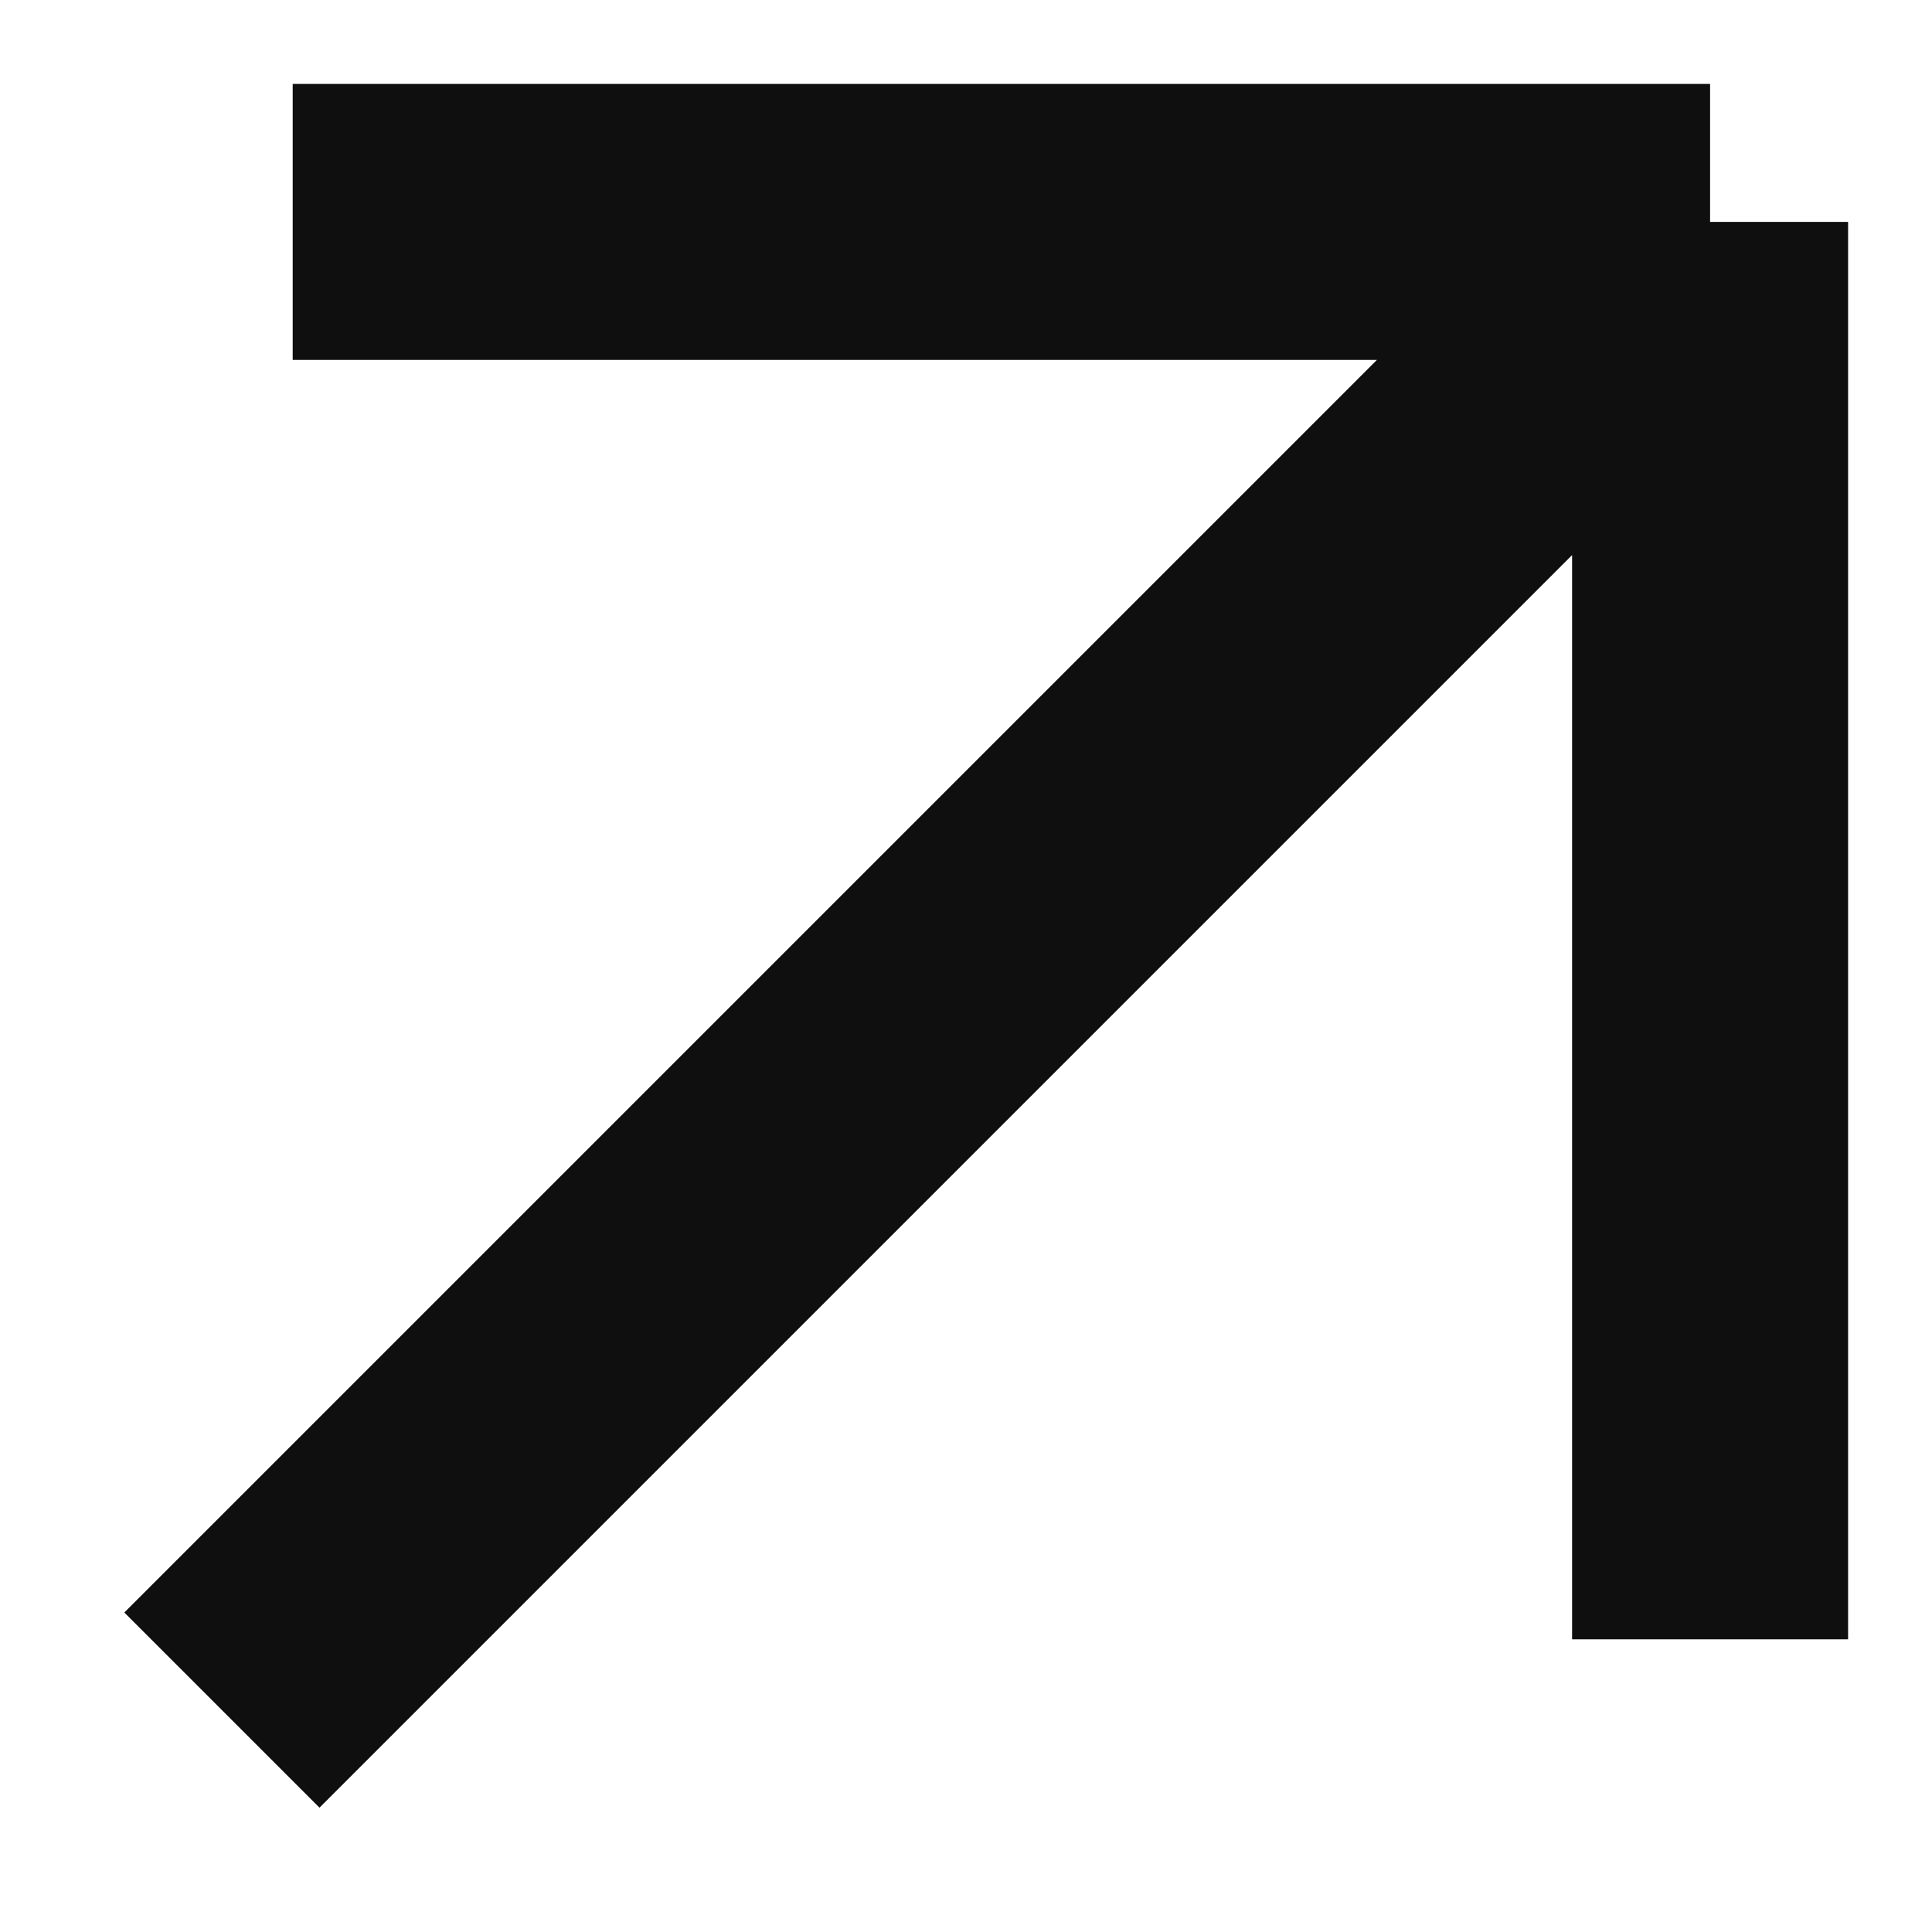
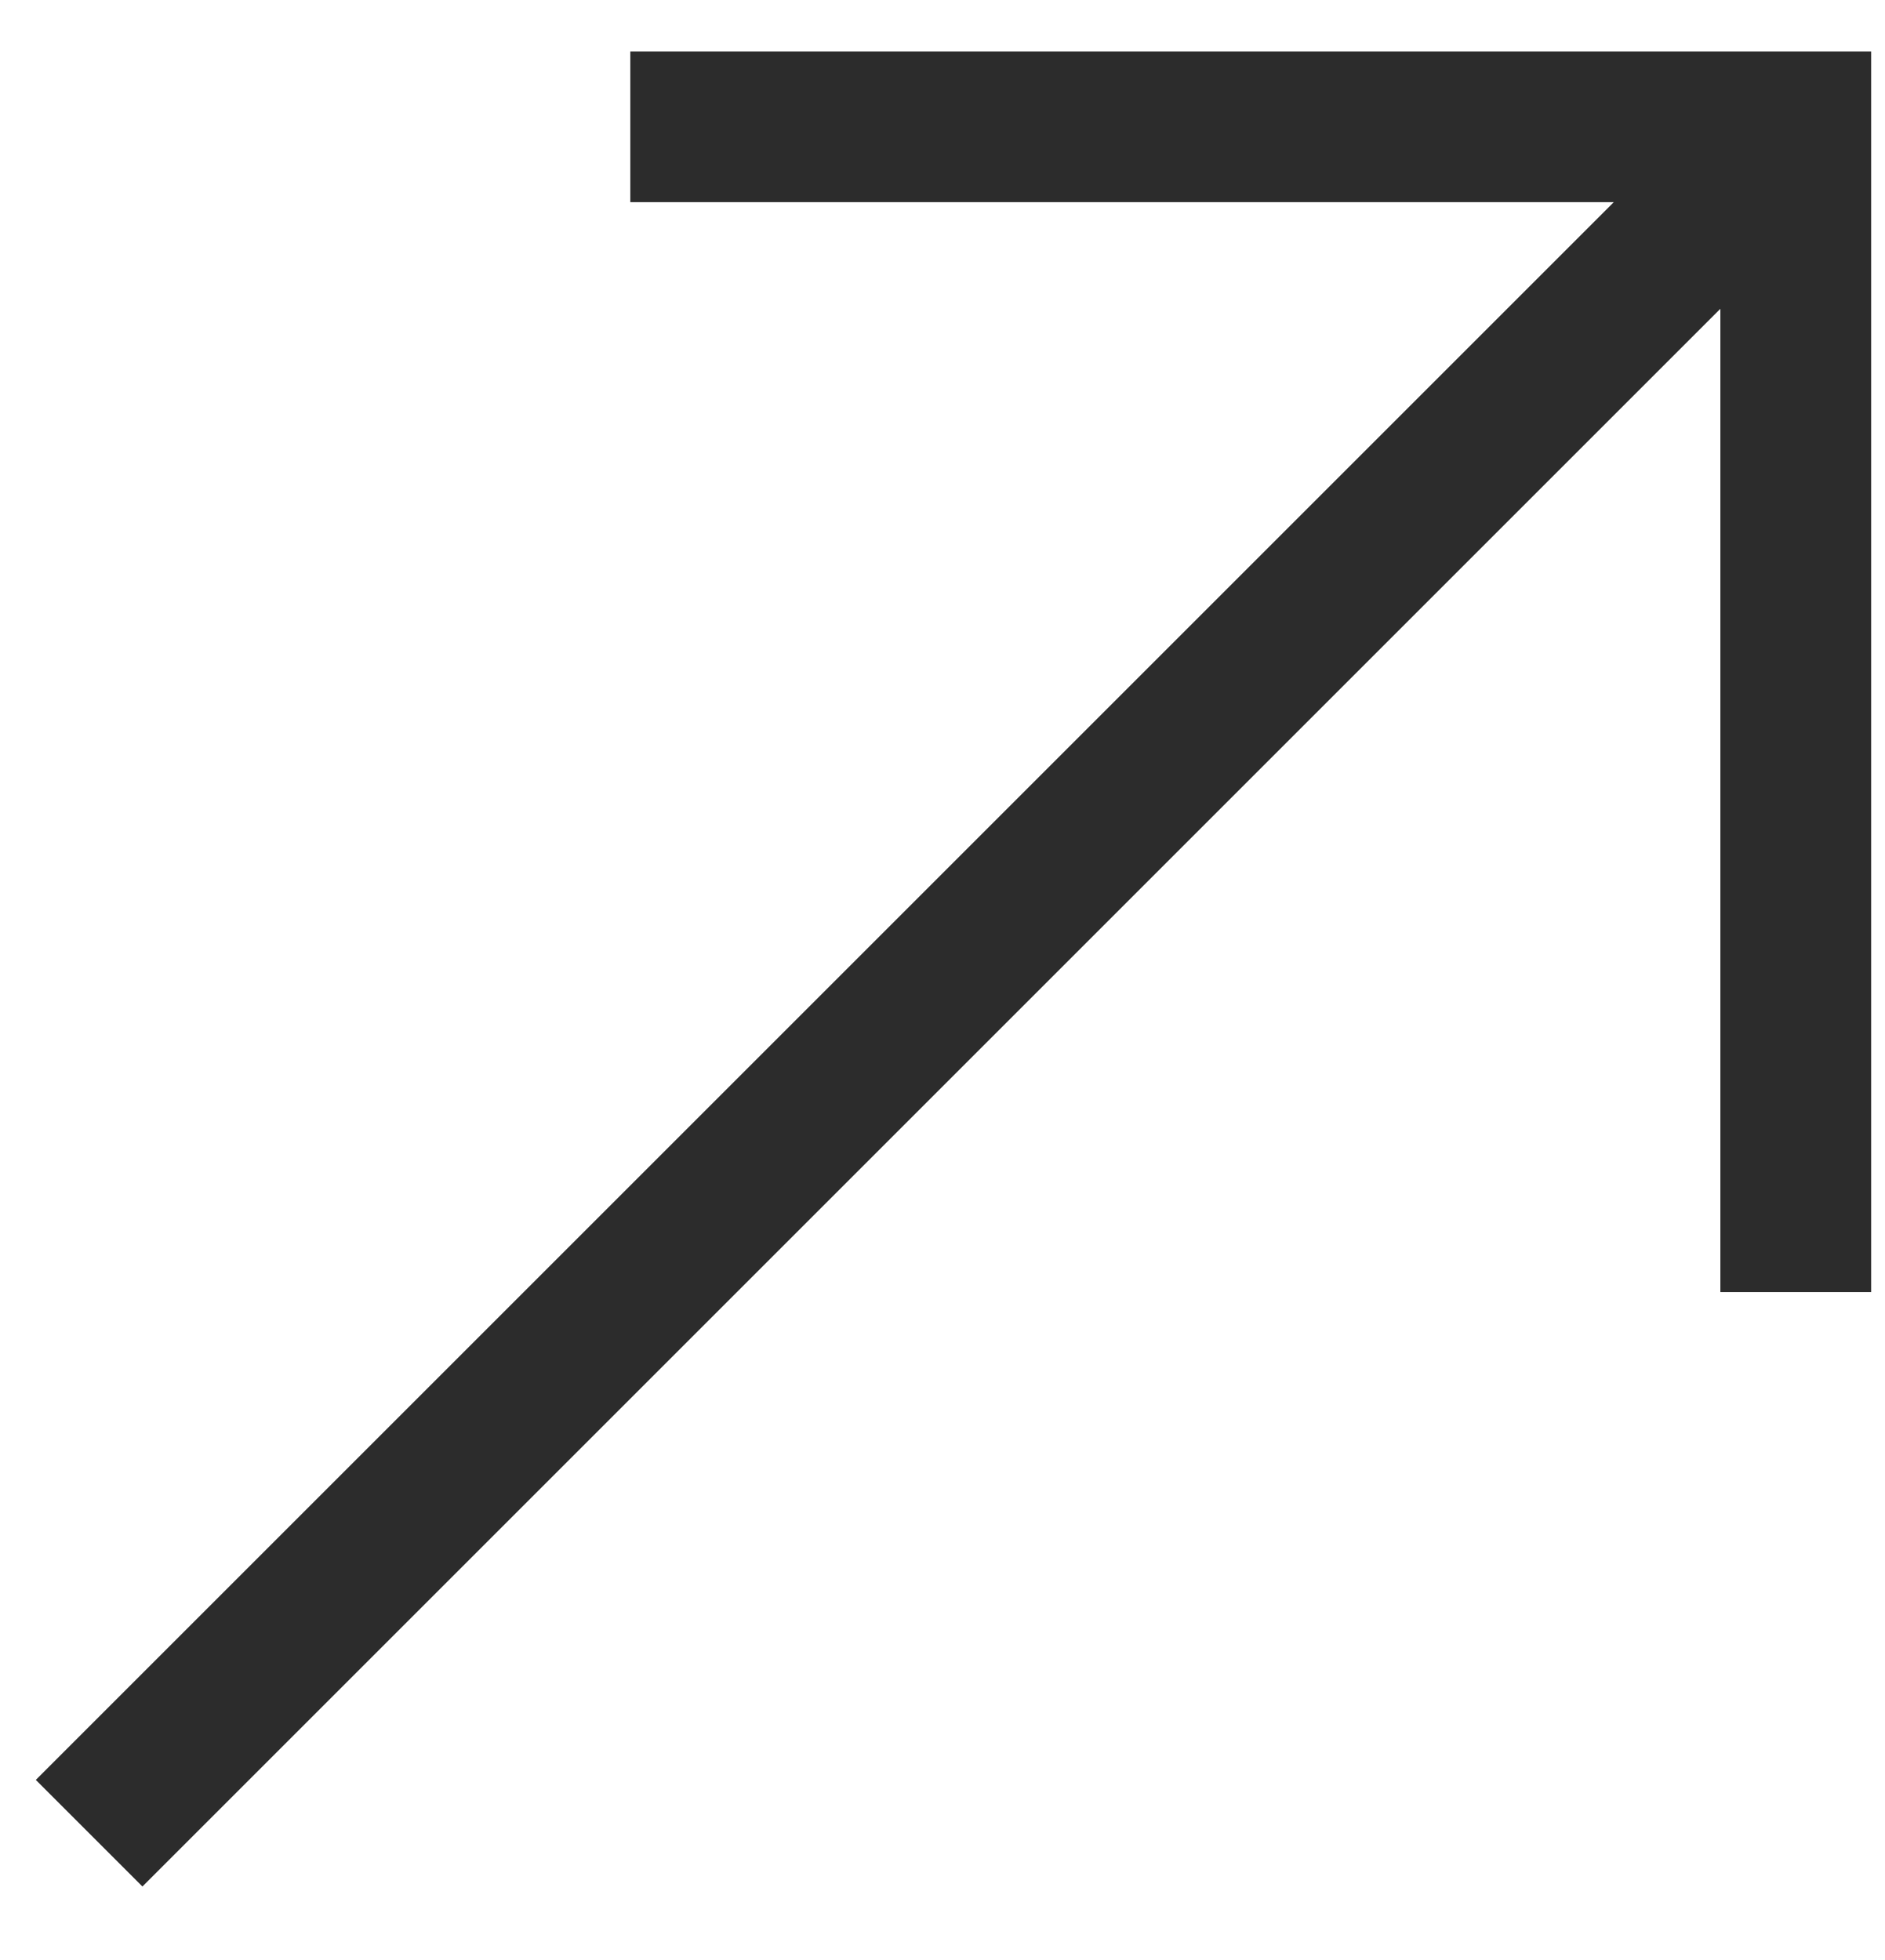
- <svg xmlns="http://www.w3.org/2000/svg" width="14" height="14" viewBox="0 0 14 14" fill="none">
-   <path d="M1.608 12.392L12.392 1.608M12.392 1.608H2.121M12.392 1.608V11.879" stroke="#0F0F0F" stroke-width="2" />
+ <svg xmlns="http://www.w3.org/2000/svg" width="25" height="26" viewBox="0 0 25 26" fill="none">
+   <path d="M1.182 24.318L23.818 1.682M23.818 0.682L23.818 17.14M23.818 1.682L8.36 1.682" stroke="#2C2C2C" stroke-width="2" />
</svg>
